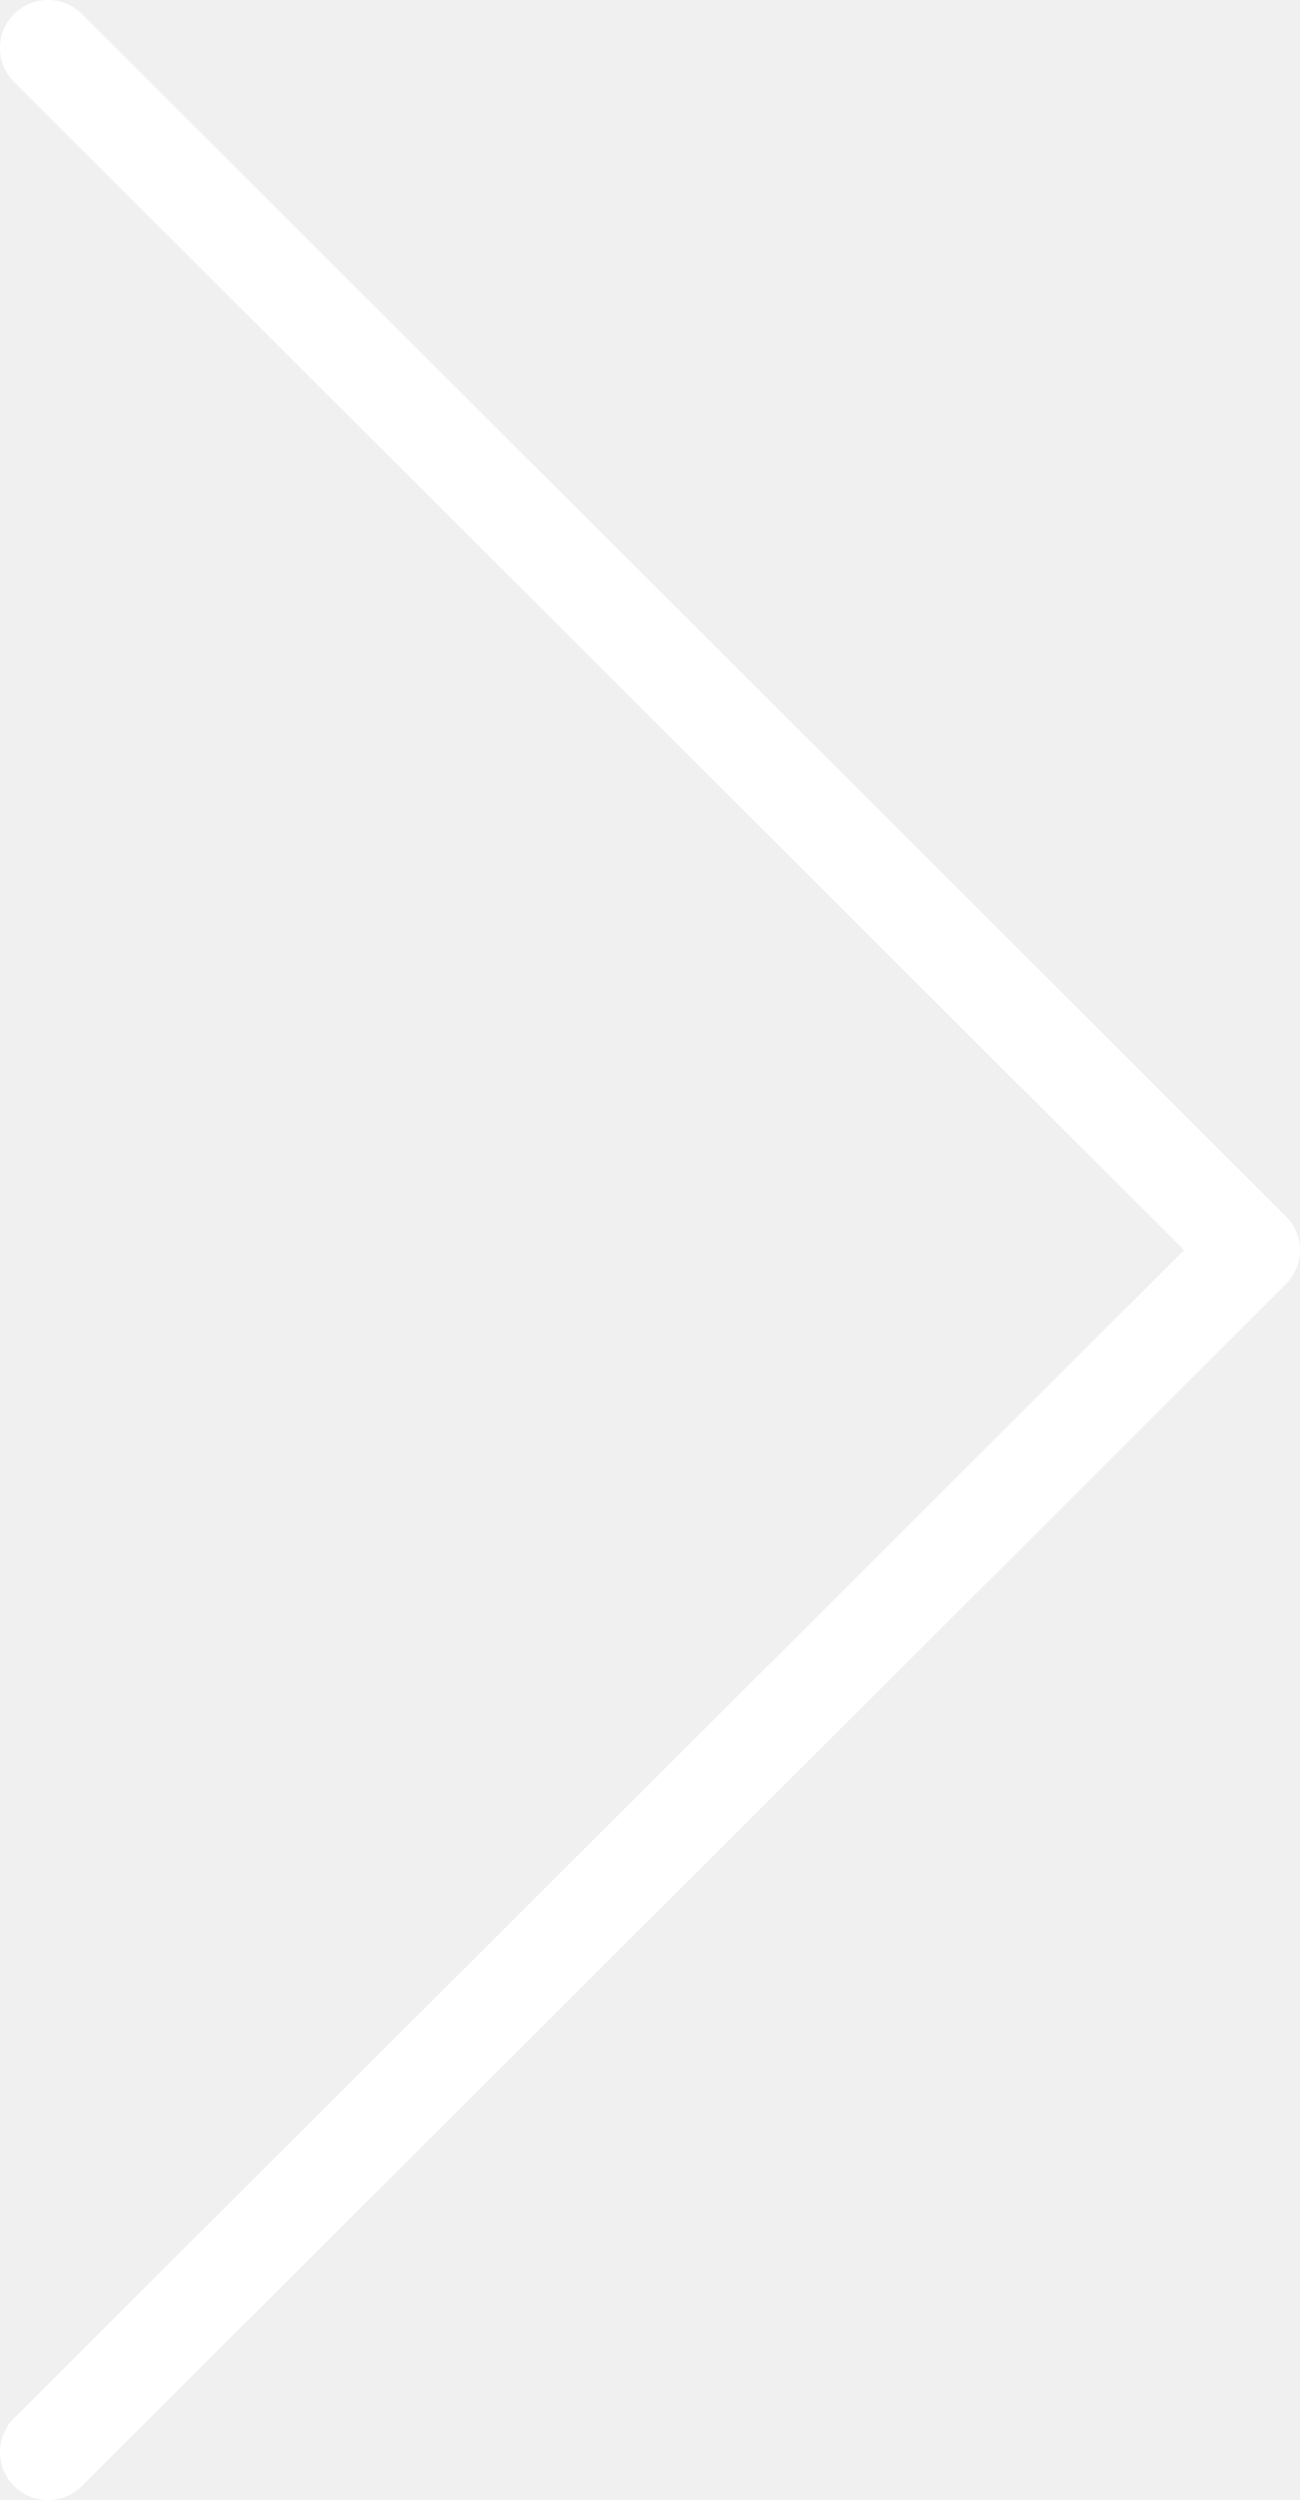
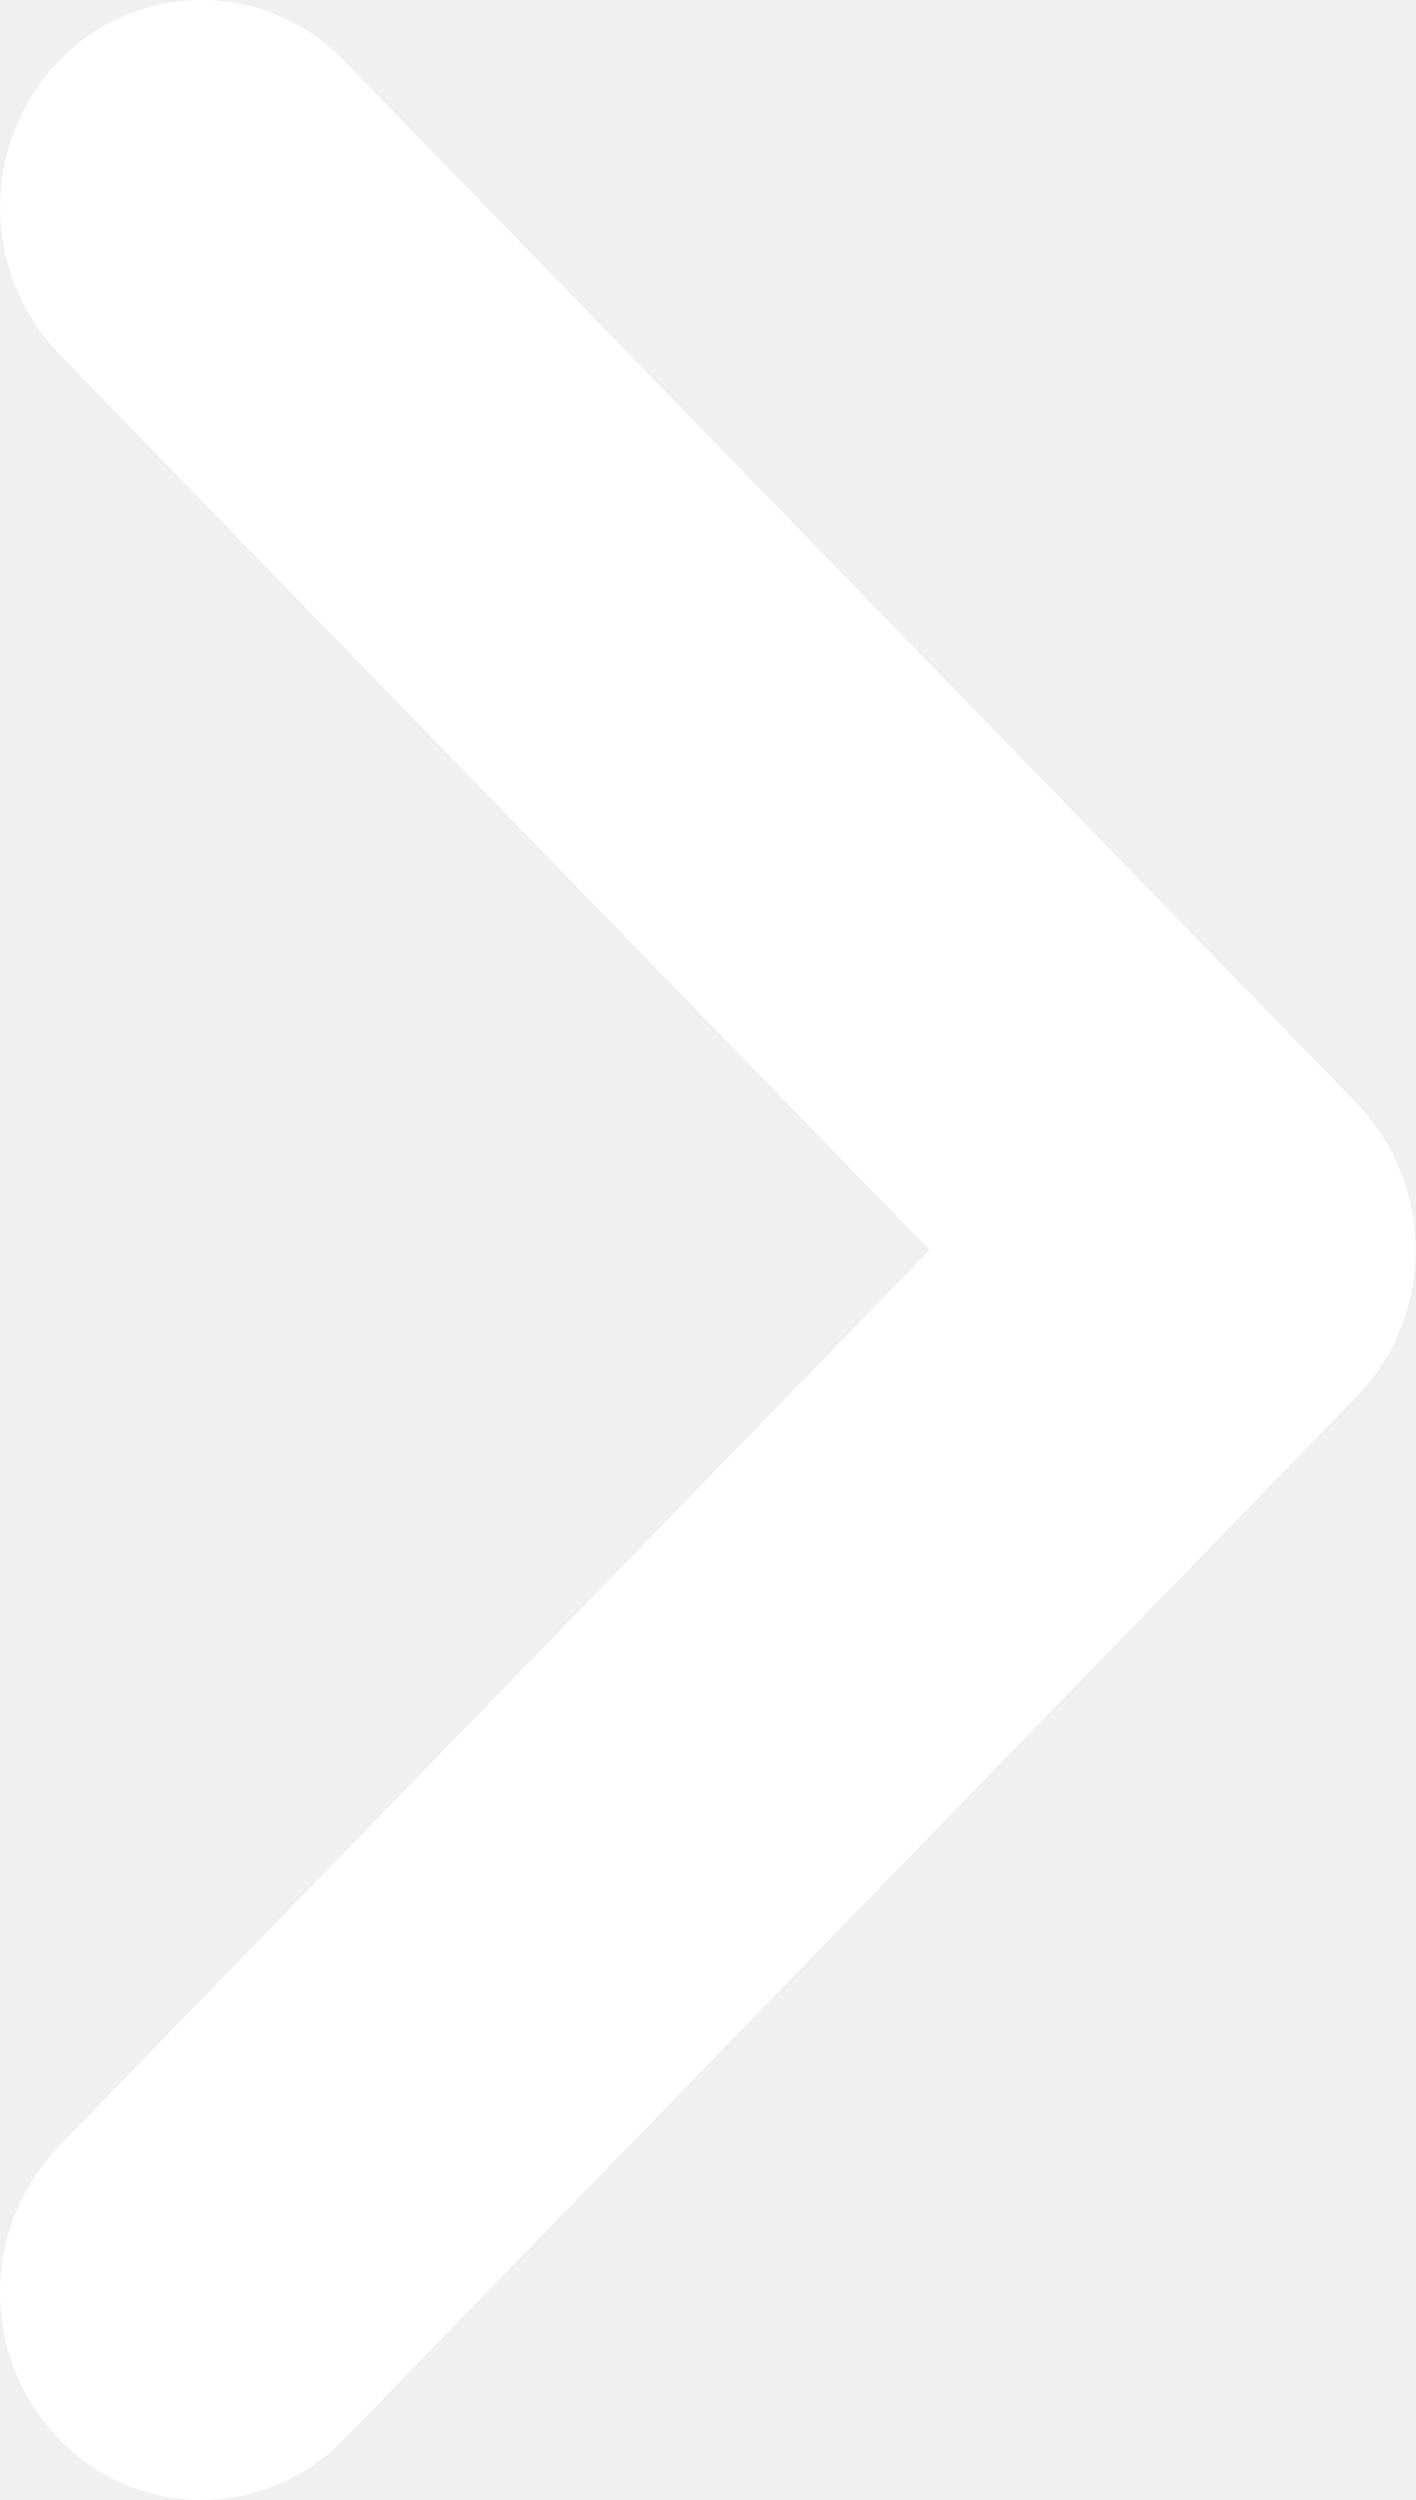
- <svg xmlns="http://www.w3.org/2000/svg" width="13" height="25" viewBox="0 0 13 25" fill="none">
-   <path d="M13 12.501C13 12.629 12.949 12.751 12.86 12.841L0.819 24.86C0.632 25.047 0.328 25.047 0.14 24.86C-0.047 24.673 -0.047 24.369 0.14 24.182L11.841 12.502L0.14 0.818C-0.047 0.631 -0.047 0.327 0.14 0.14C0.328 -0.047 0.632 -0.047 0.819 0.14L12.859 12.163C12.949 12.253 13 12.374 13 12.501Z" fill="white" />
+ <svg xmlns="http://www.w3.org/2000/svg" width="21.252" height="37.522" viewBox="0 0 21.252 37.522">
+   <path id="左" d="M256.226,59.988a2.967,2.967,0,0,1,4.277,0l15.2,15.65a3.179,3.179,0,0,1,0,4.4l-15.2,15.65a2.964,2.964,0,0,1-4.277,0,3.175,3.175,0,0,1,0-4.4l13.066-13.449L256.226,64.391a3.178,3.178,0,0,1,0-4.4h0Z" transform="translate(-255.34 -59.078)" fill="#fff" />
</svg>
